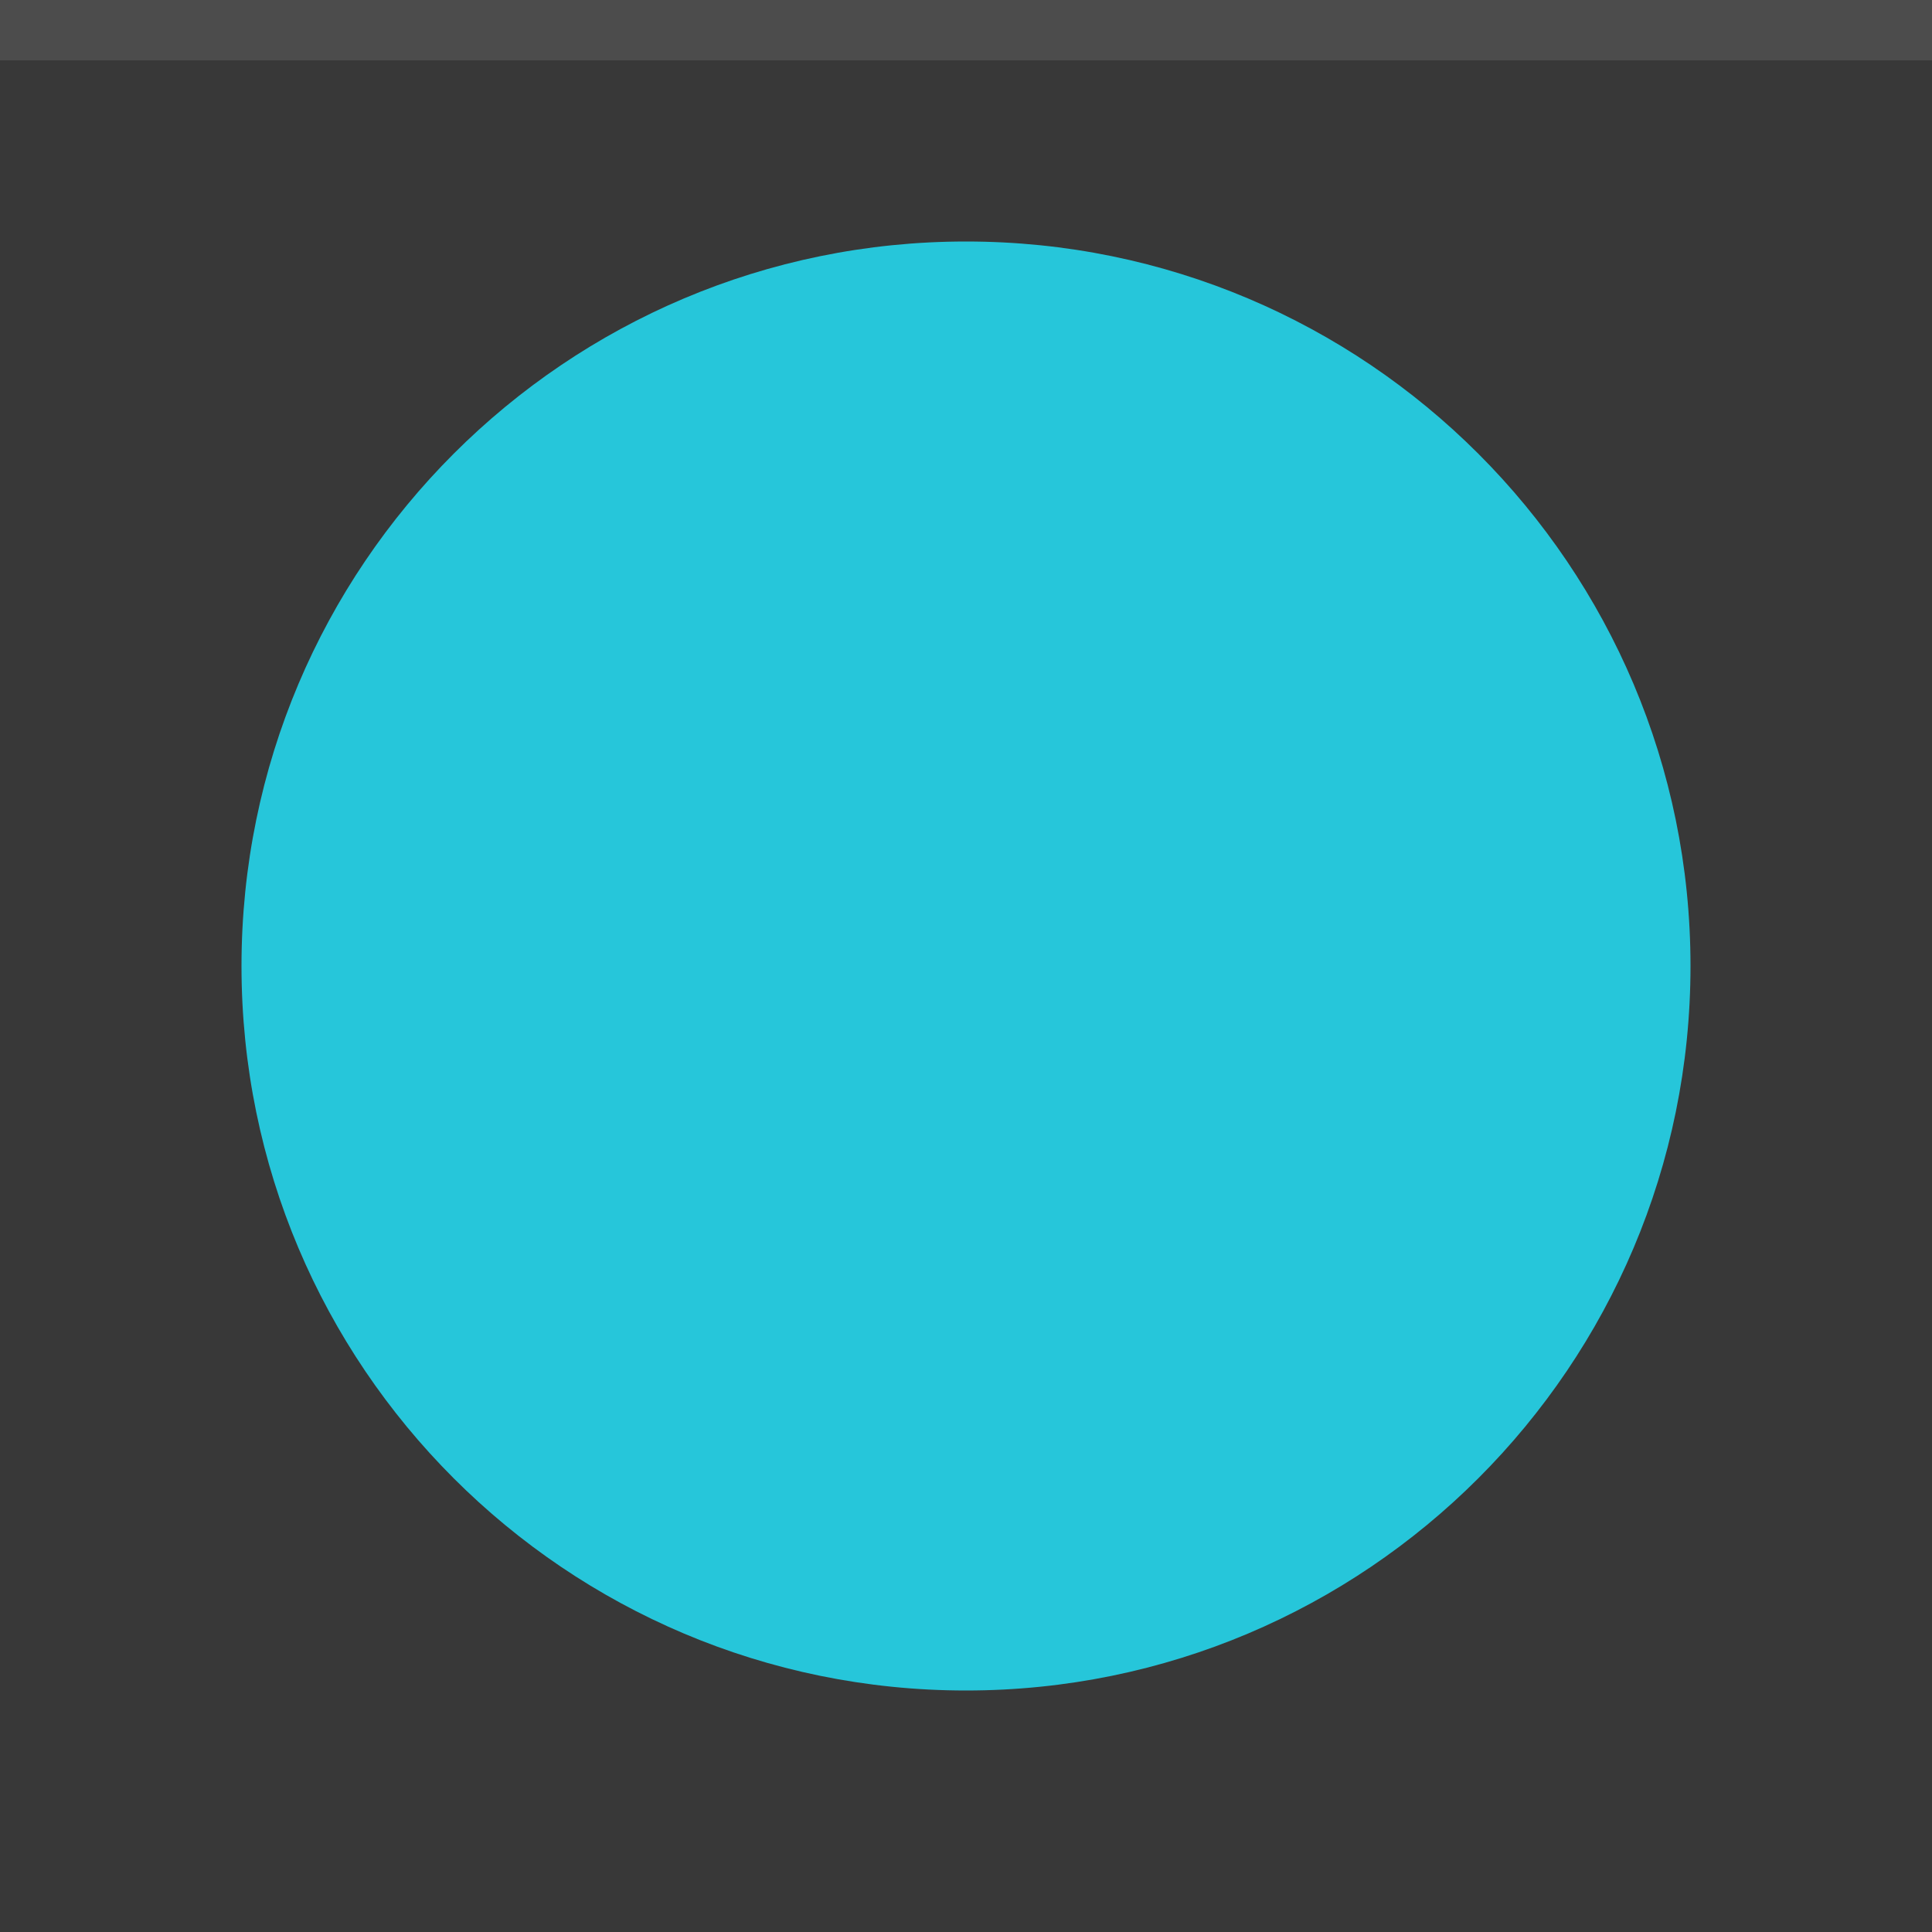
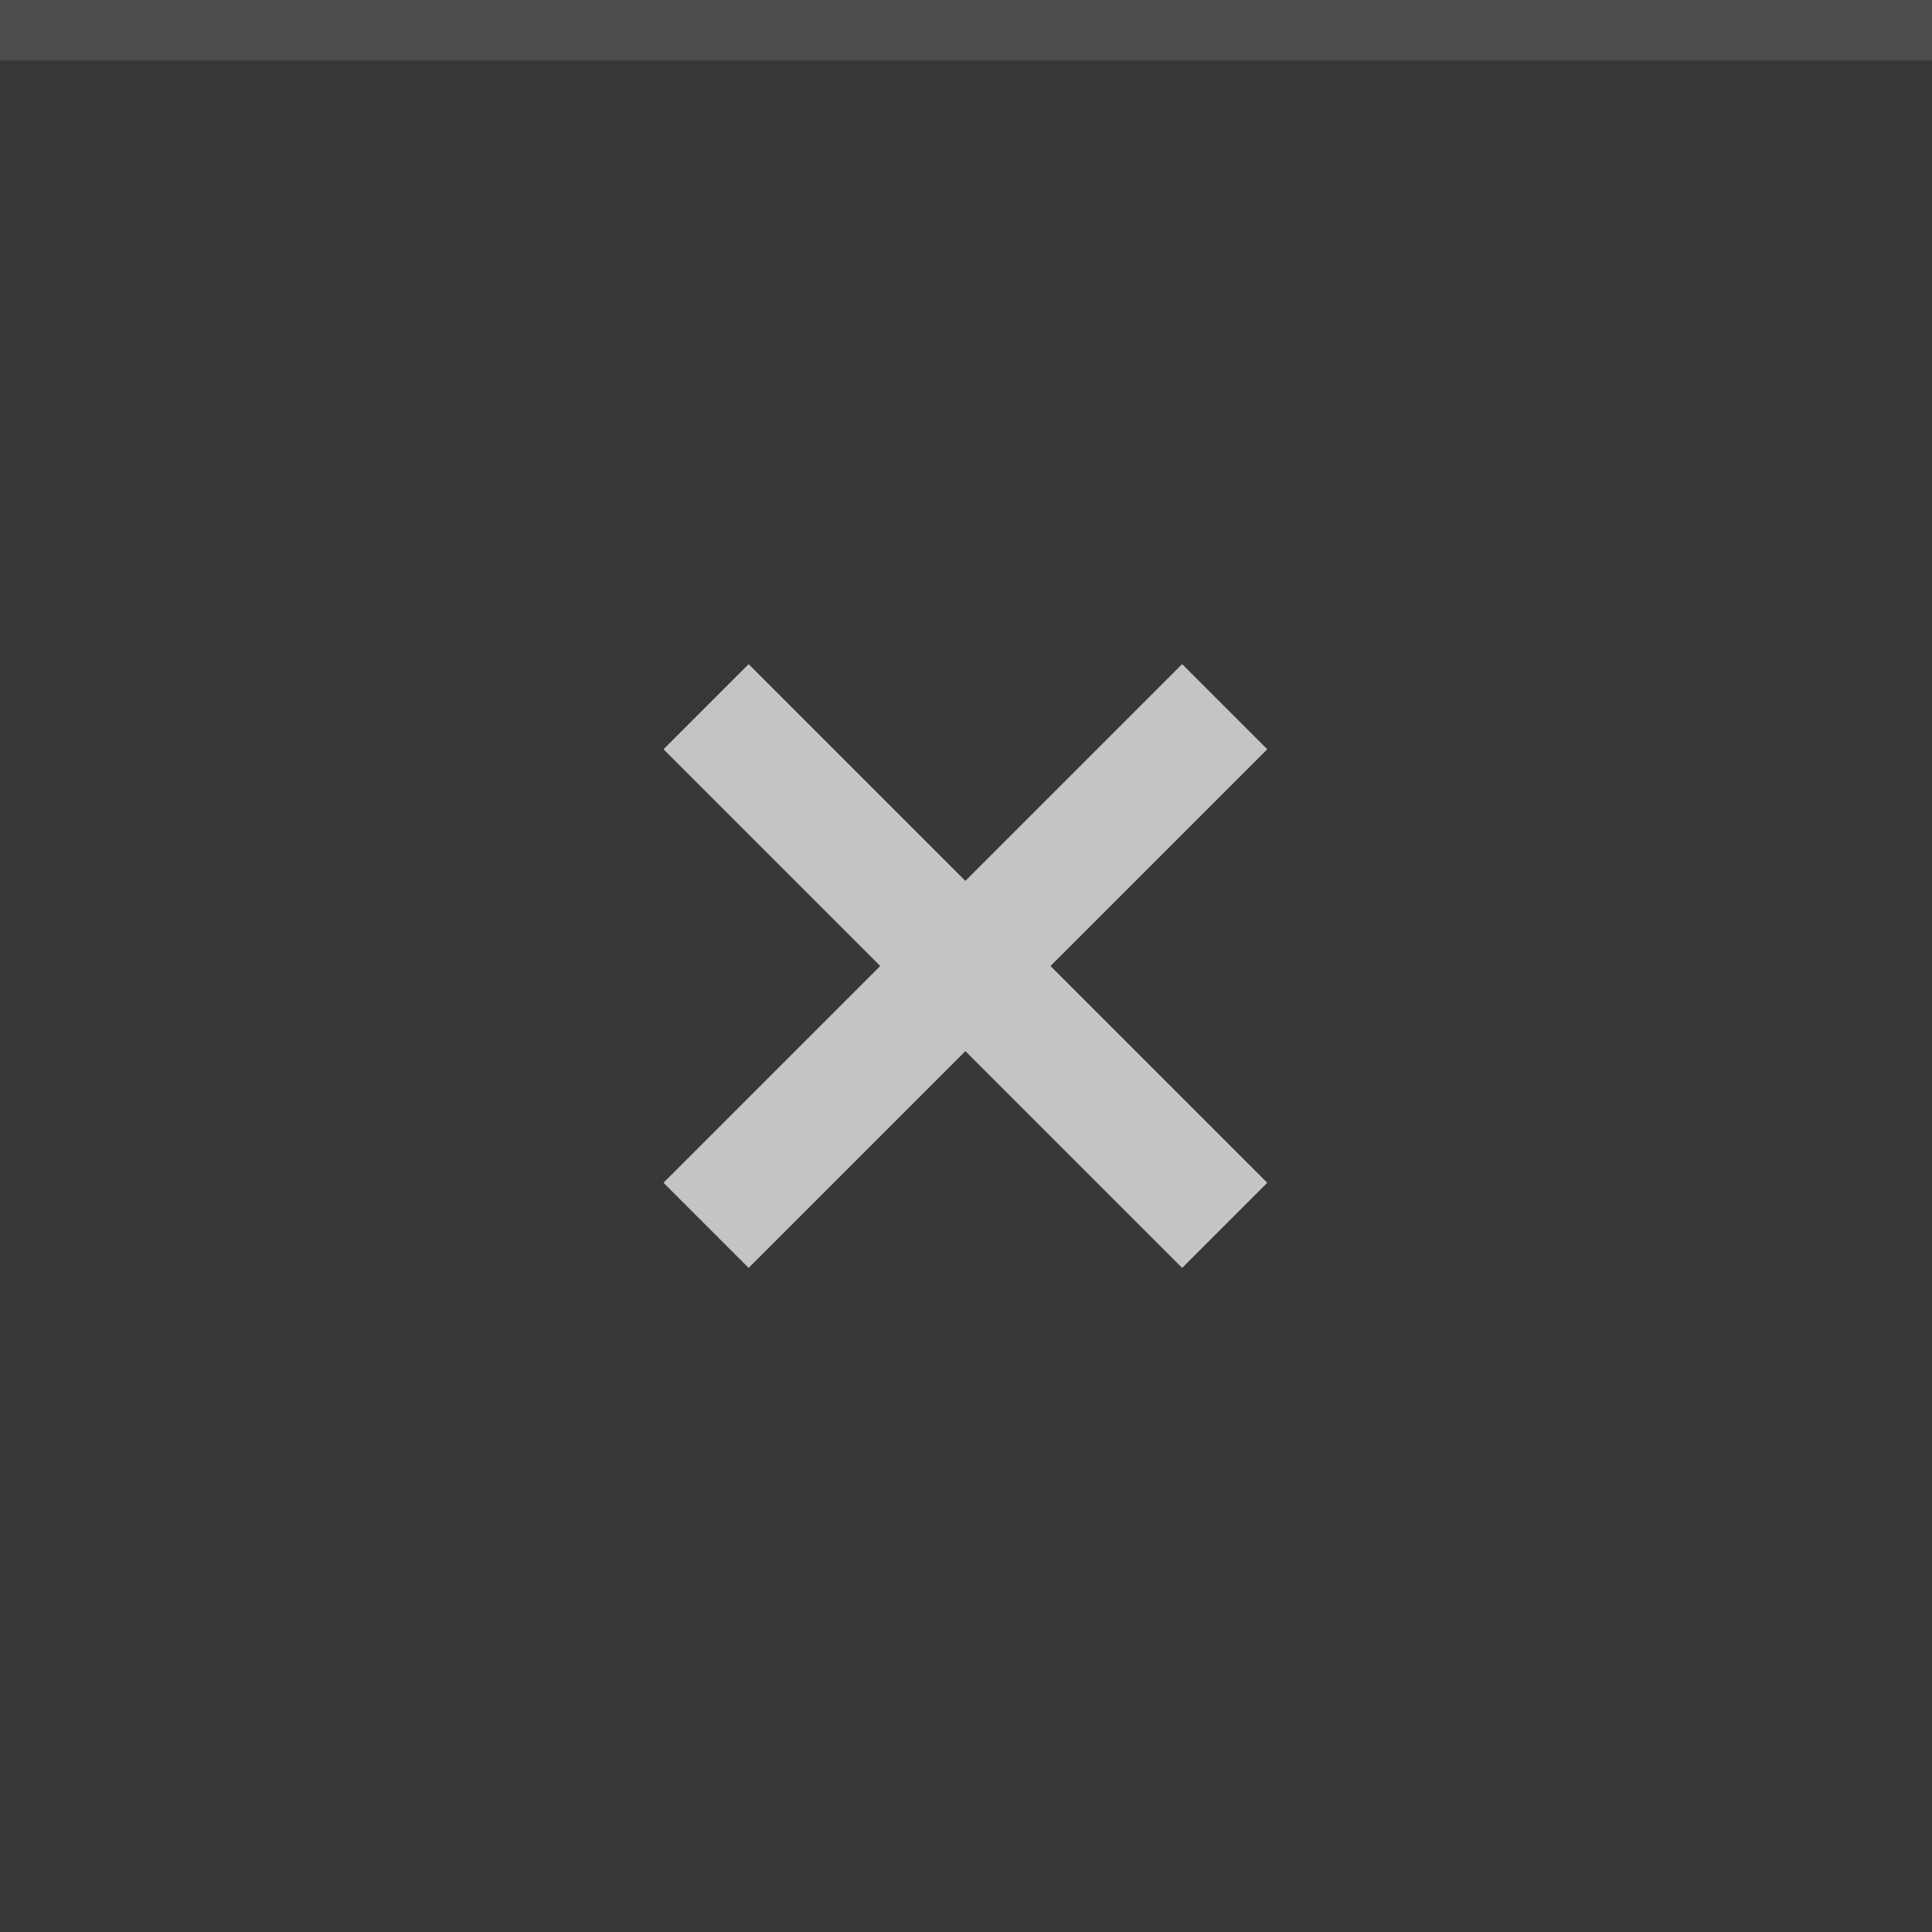
<svg xmlns="http://www.w3.org/2000/svg" width="32" height="32" viewBox="0 0 32 32">
  <rect width="32" height="32" fill="#383838" />
  <rect width="32" height="1" fill="#FFFFFF" fill-opacity="0.1" />
-   <g fill="#FFFFFF">
-     <circle cx="16" cy="16" r="12" fill="#26c6da" opacity="1" />
+   <g fill="#FFFFFF" opacity="0.7">
+     <circle cx="16" cy="16" r="12" opacity="0" />
+     <path d="m12.4 11-1.41 1.41 3.59 3.59-3.59 3.59 1.41 1.41 3.59-3.59 3.59 3.59 1.41-1.41-3.59-3.59 3.59-3.59-1.41-1.41-3.59 3.59z" />
  </g>
</svg>
